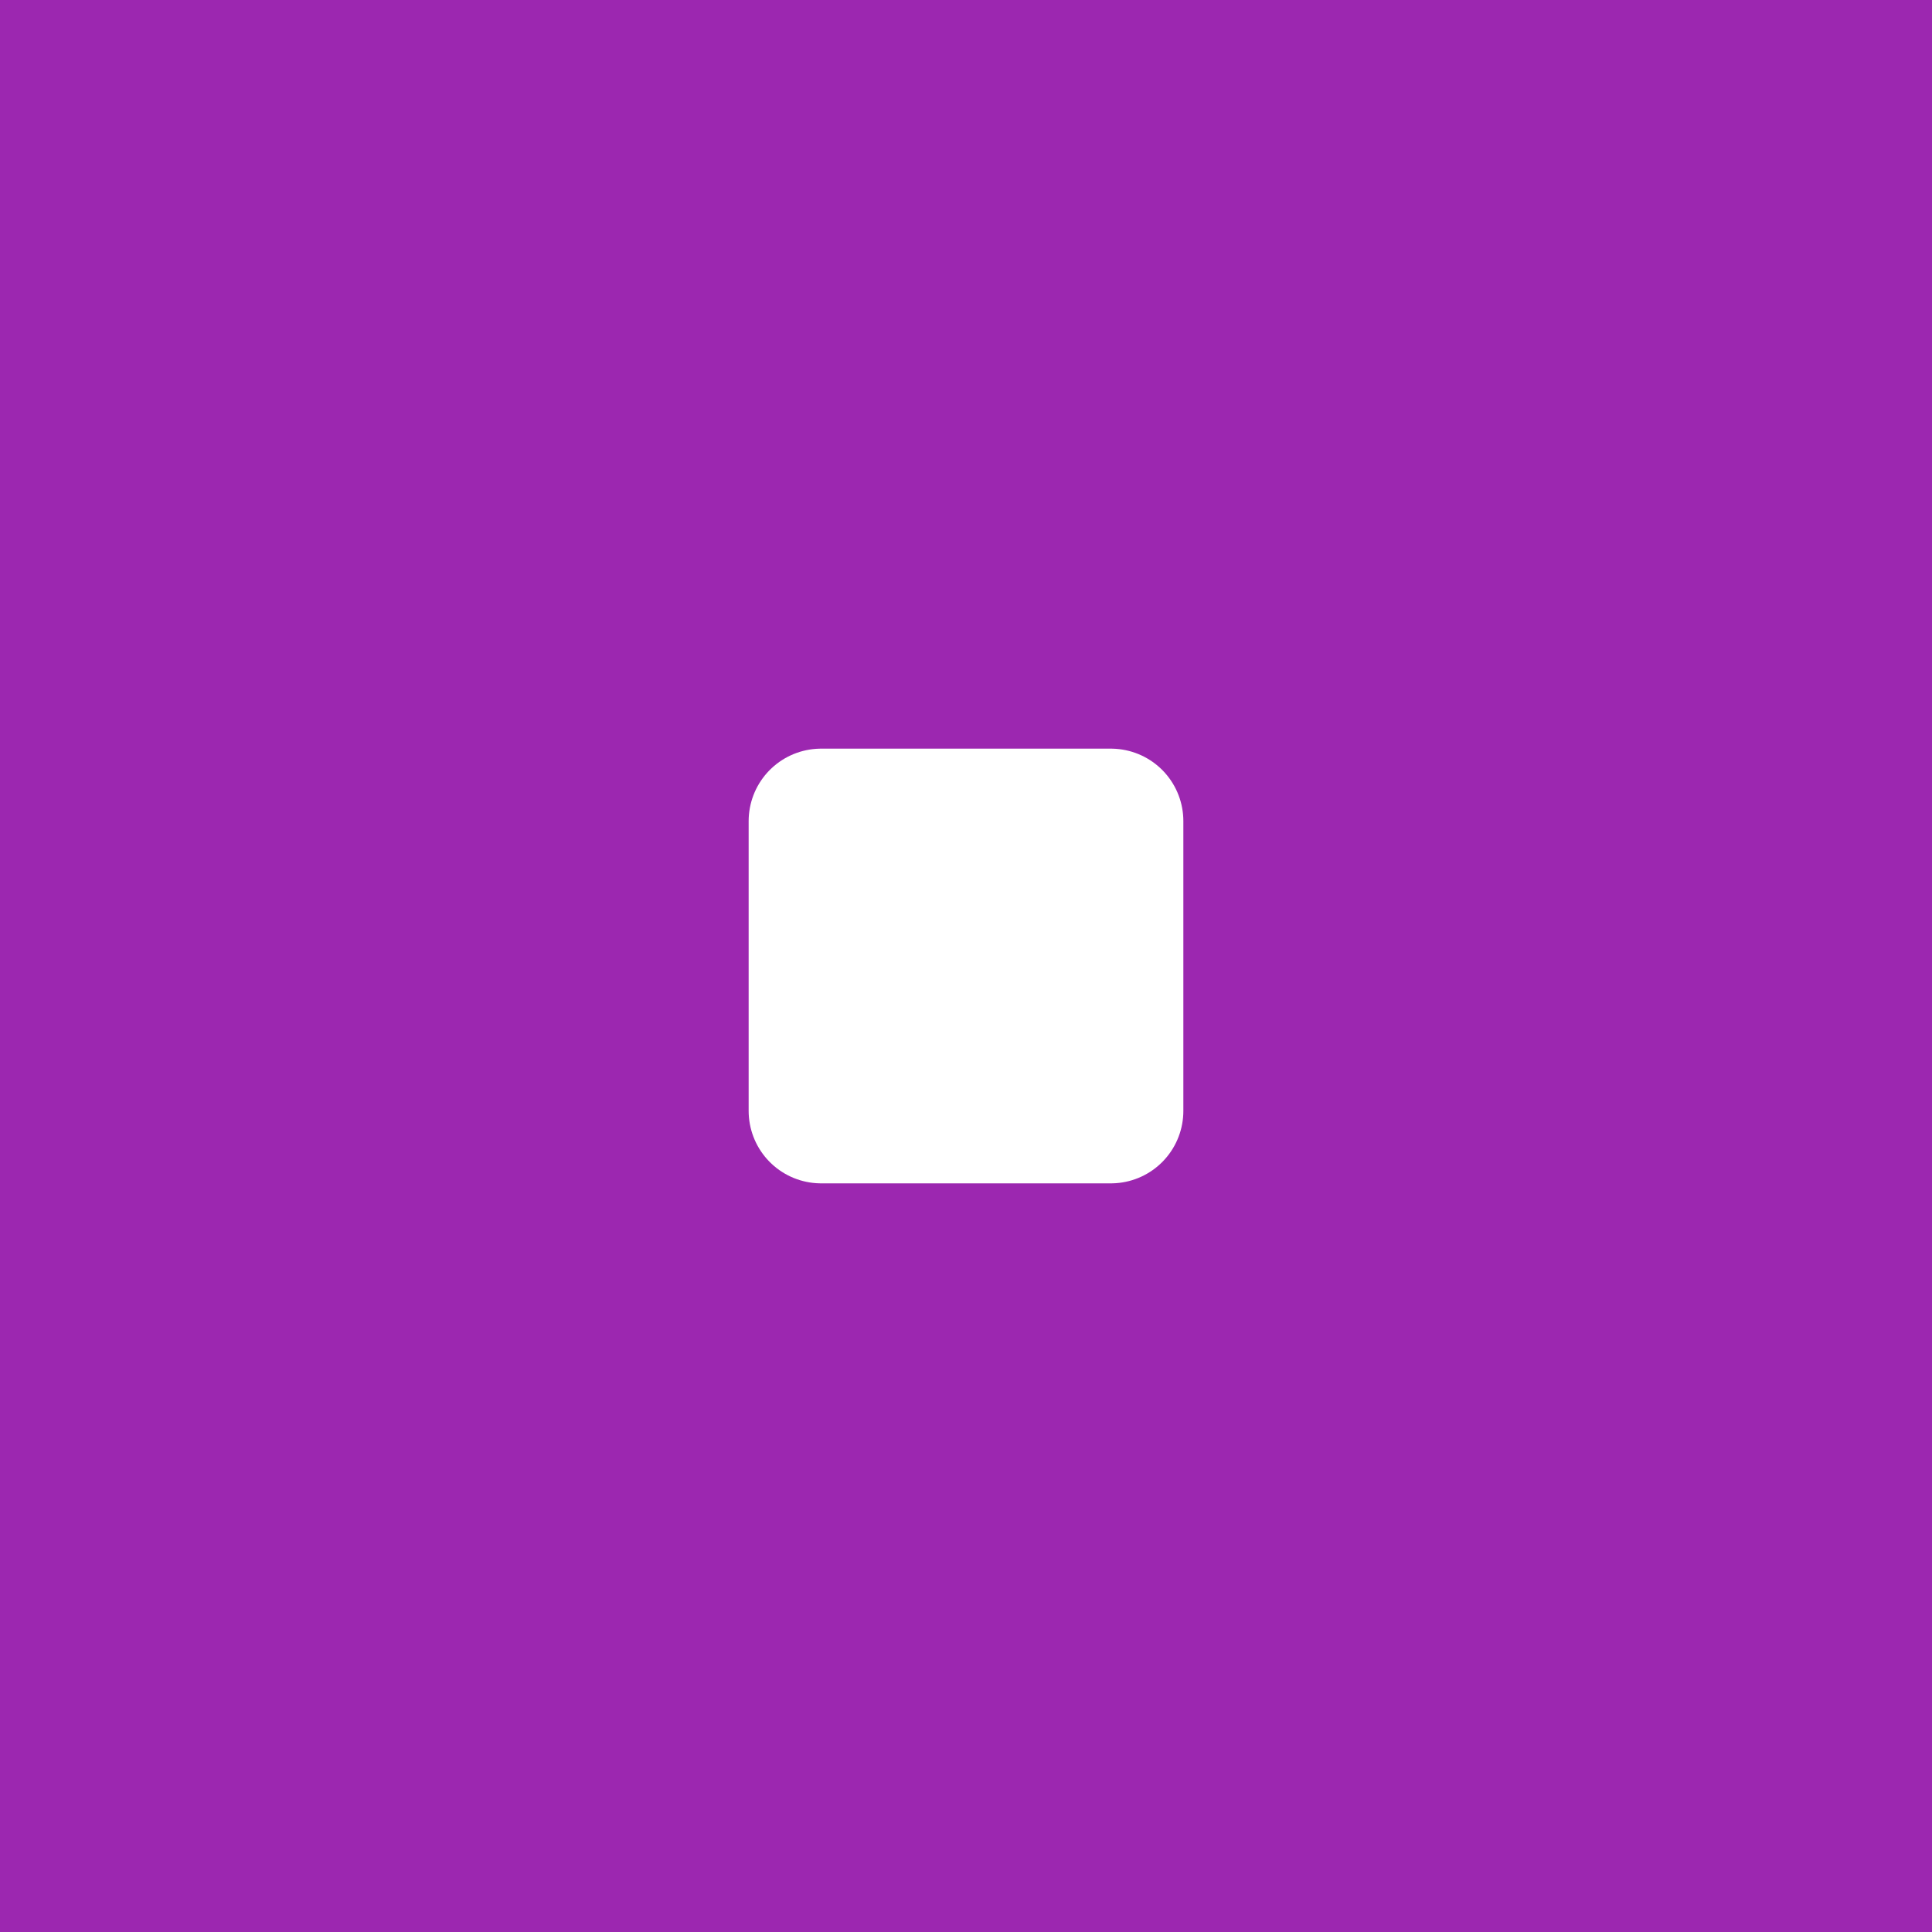
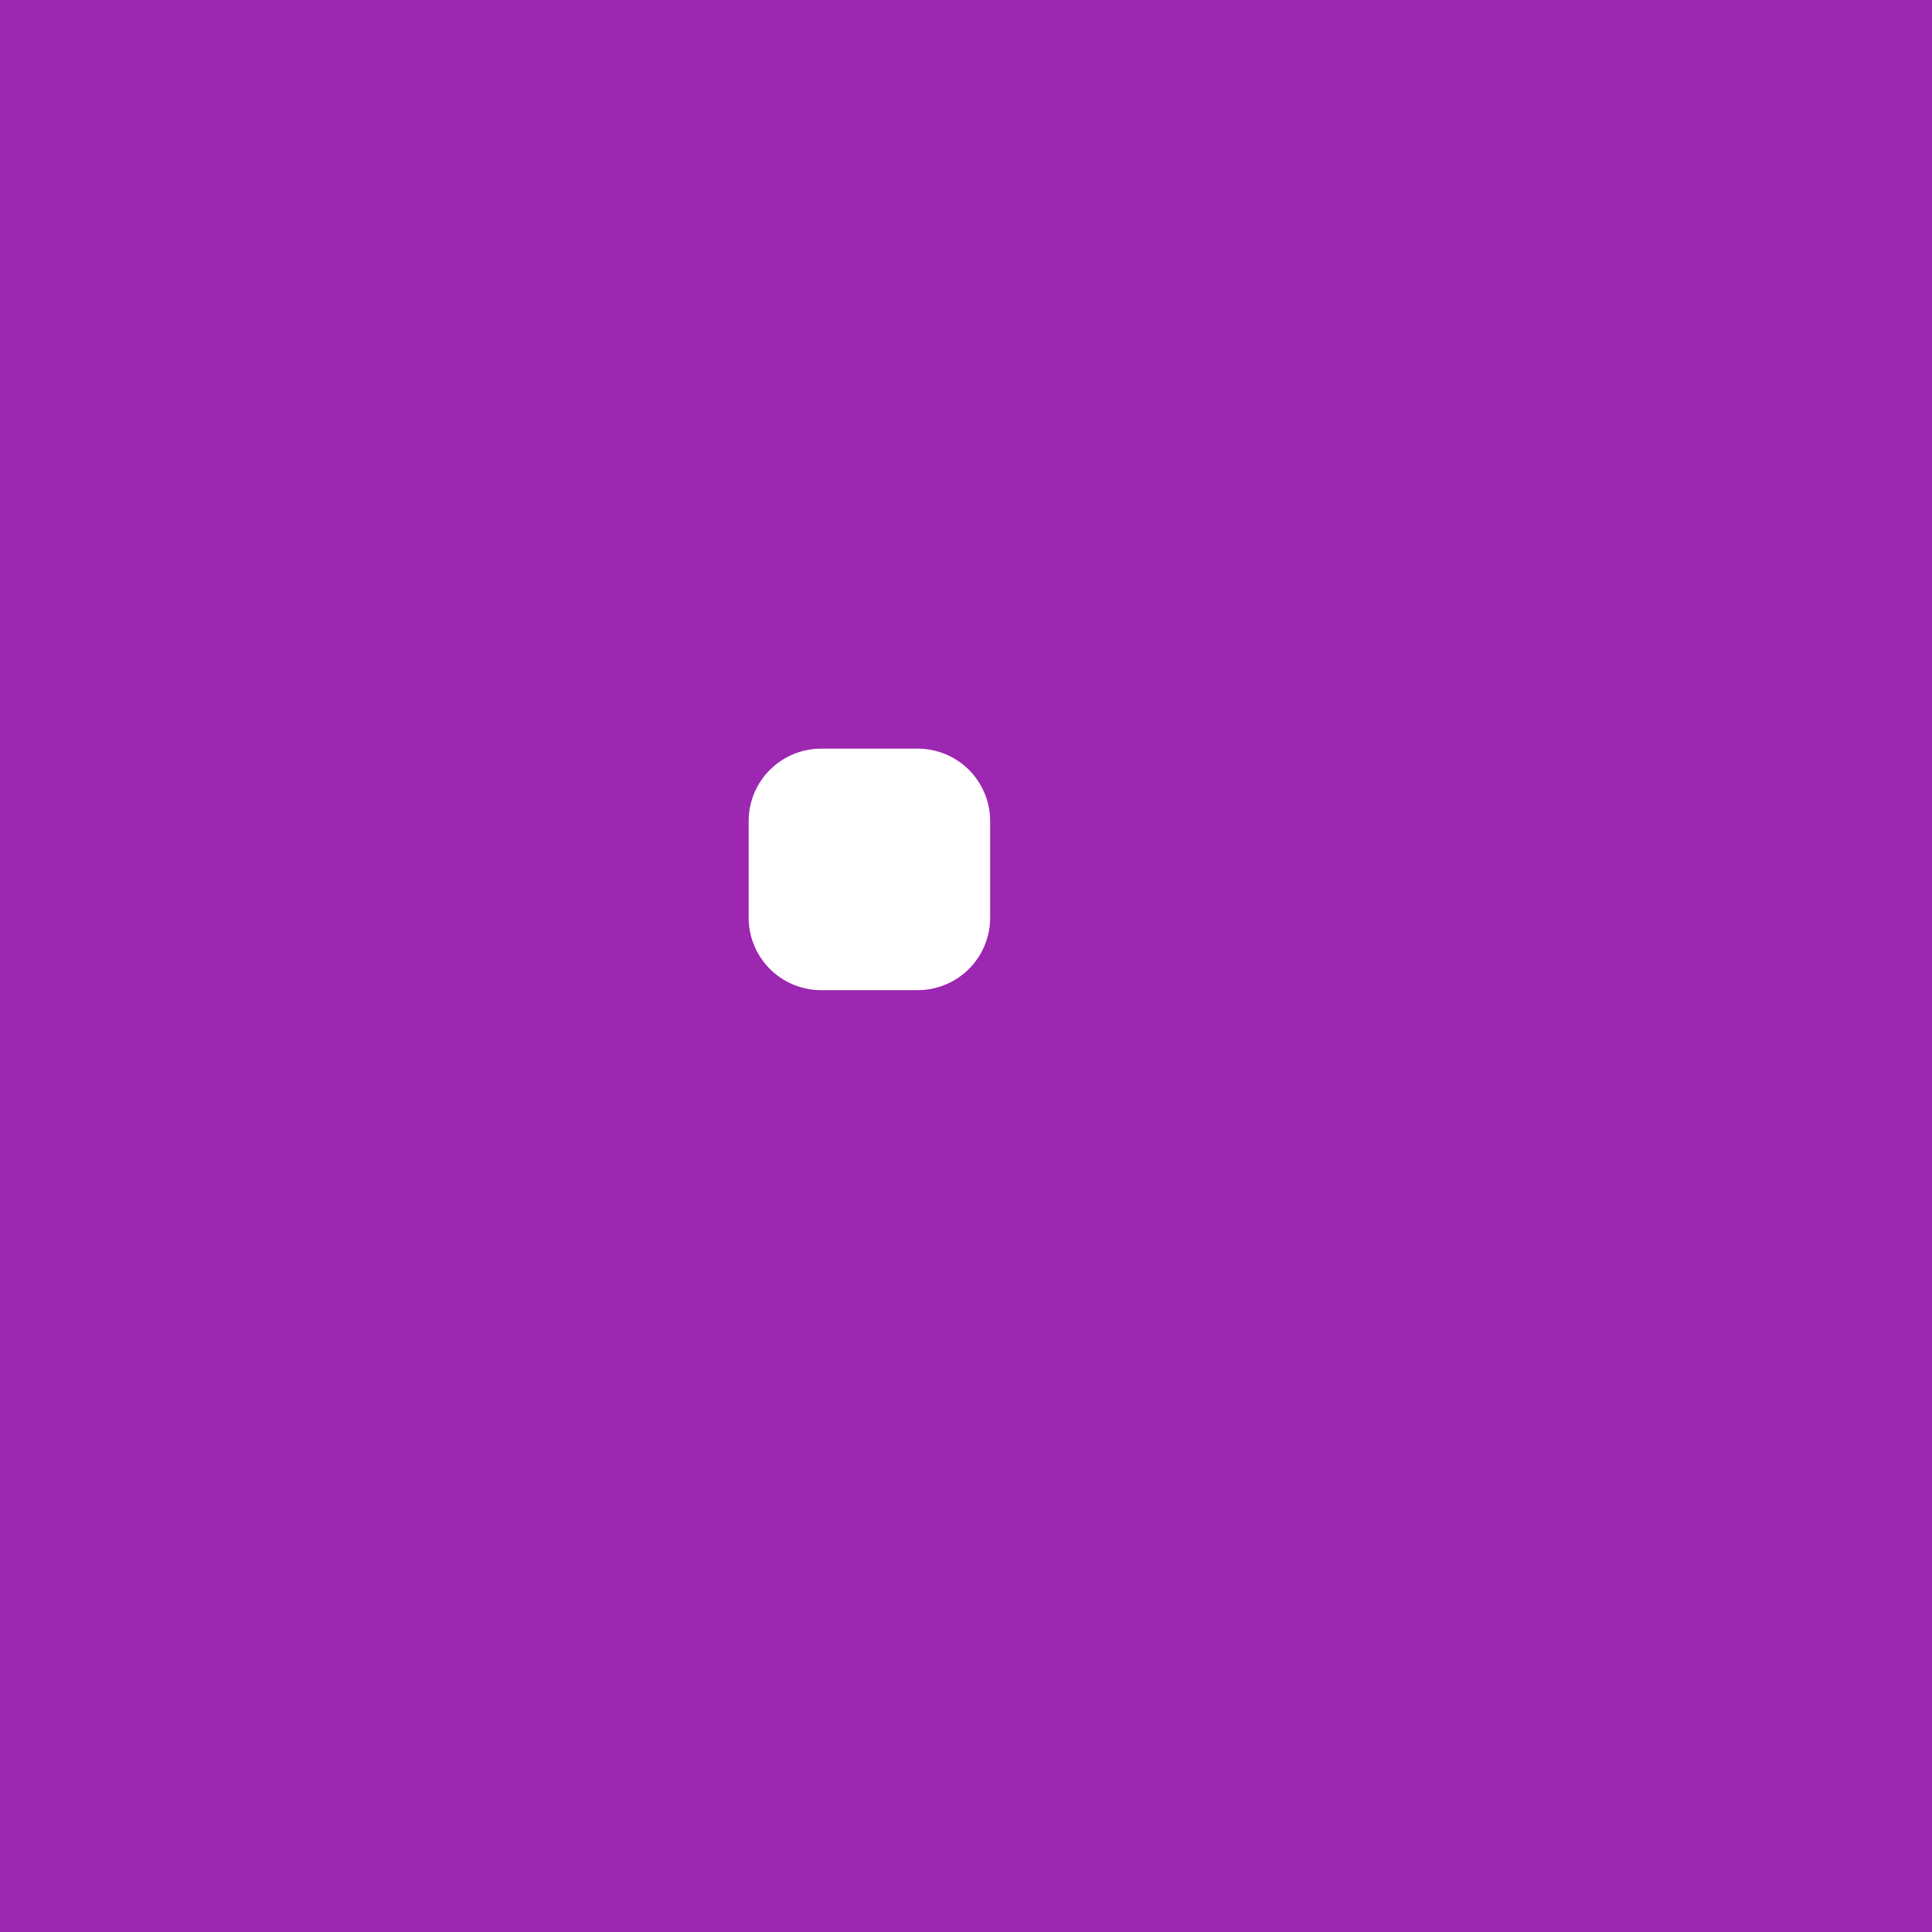
<svg xmlns="http://www.w3.org/2000/svg" viewBox="0 0 200 200">
  <rect fill="#9C27B0" width="100%" height="100%" />
-   <rect fill="#FFFFFF" stroke="#FFFFFF" stroke-width="15" stroke-linejoin="round" width="30" height="30" x="85" y="85" rx="0" ry="0">
+   <rect fill="#FFFFFF" stroke="#FFFFFF" stroke-width="15" stroke-linejoin="round" width="10" height="10" x="85" y="85" rx="0" ry="0">
    <animate attributeName="rx" calcMode="spline" dur="1" values="15;15;5;15;15" keySplines=".5 0 .5 1;.8 0 1 .2;0 .8 .2 1;.5 0 .5 1" repeatCount="indefinite" />
    <animate attributeName="ry" calcMode="spline" dur="1" values="15;15;10;15;15" keySplines=".5 0 .5 1;.8 0 1 .2;0 .8 .2 1;.5 0 .5 1" repeatCount="indefinite" />
    <animate attributeName="height" calcMode="spline" dur="1" values="30;30;1;30;30" keySplines=".5 0 .5 1;.8 0 1 .2;0 .8 .2 1;.5 0 .5 1" repeatCount="indefinite" />
    <animate attributeName="y" calcMode="spline" dur="1" values="40;170;40;" keySplines=".6 0 1 .4;0 .8 .2 1" repeatCount="indefinite" />
  </rect>
</svg>
